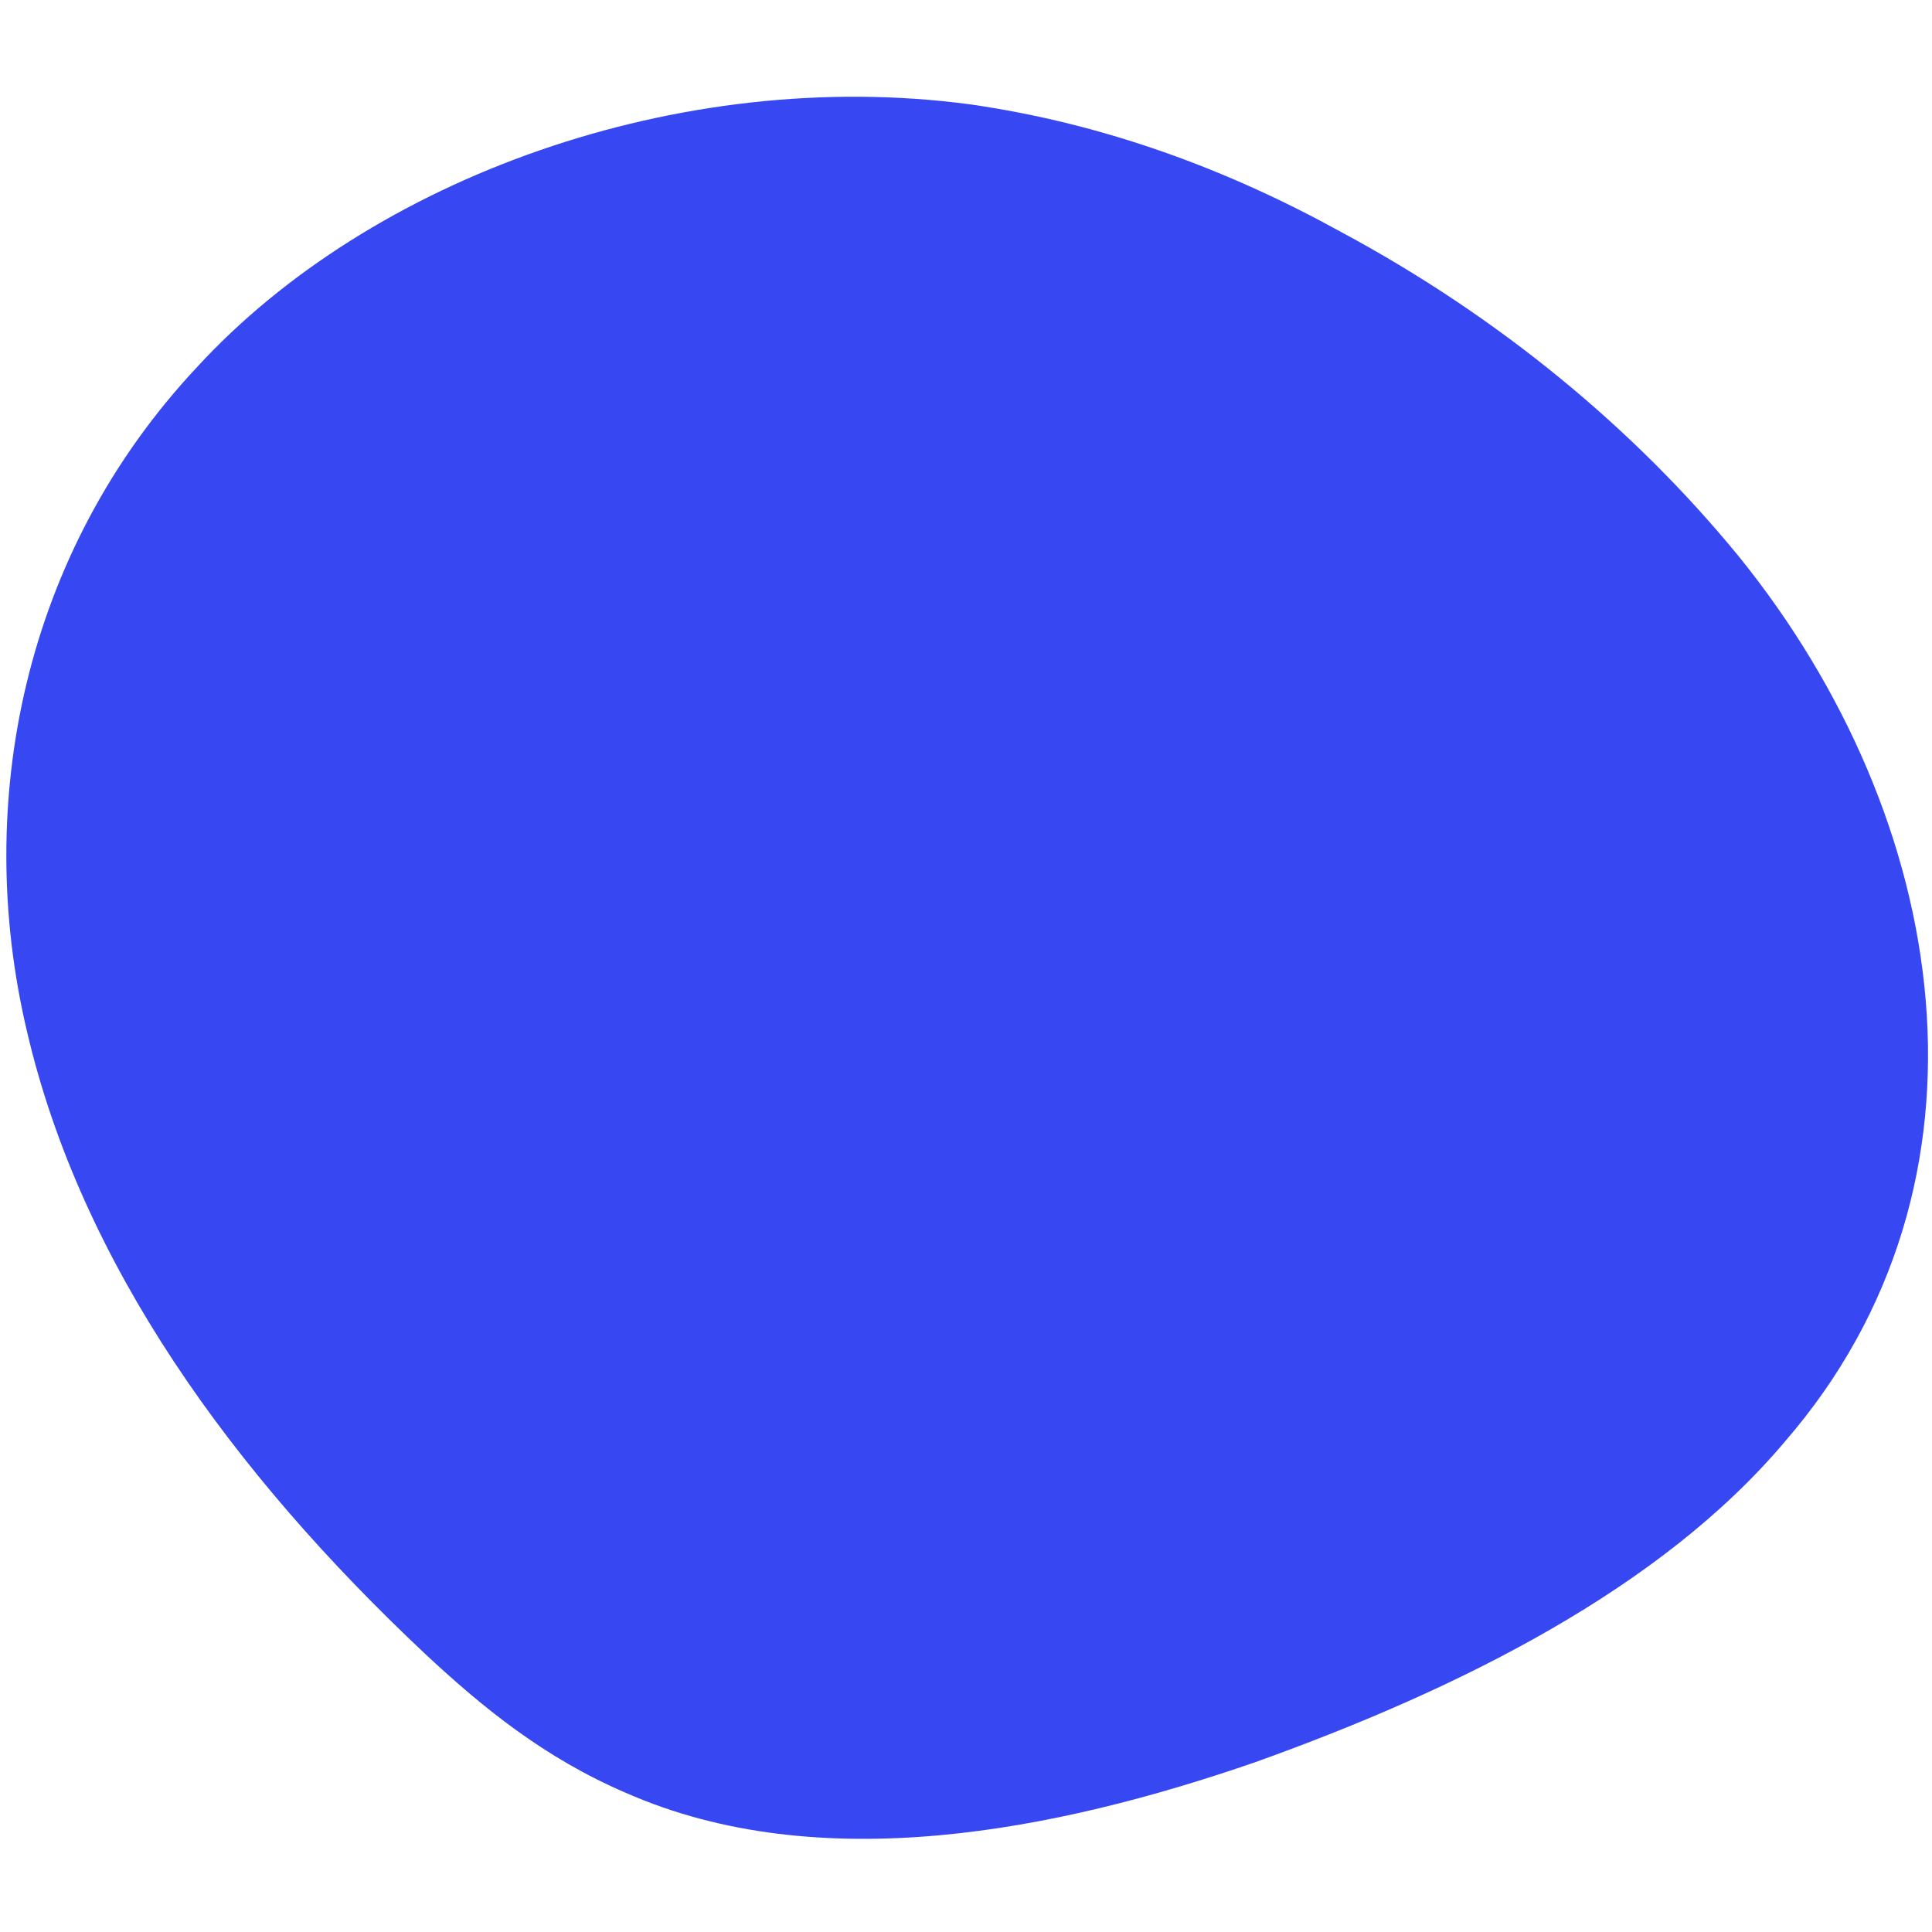
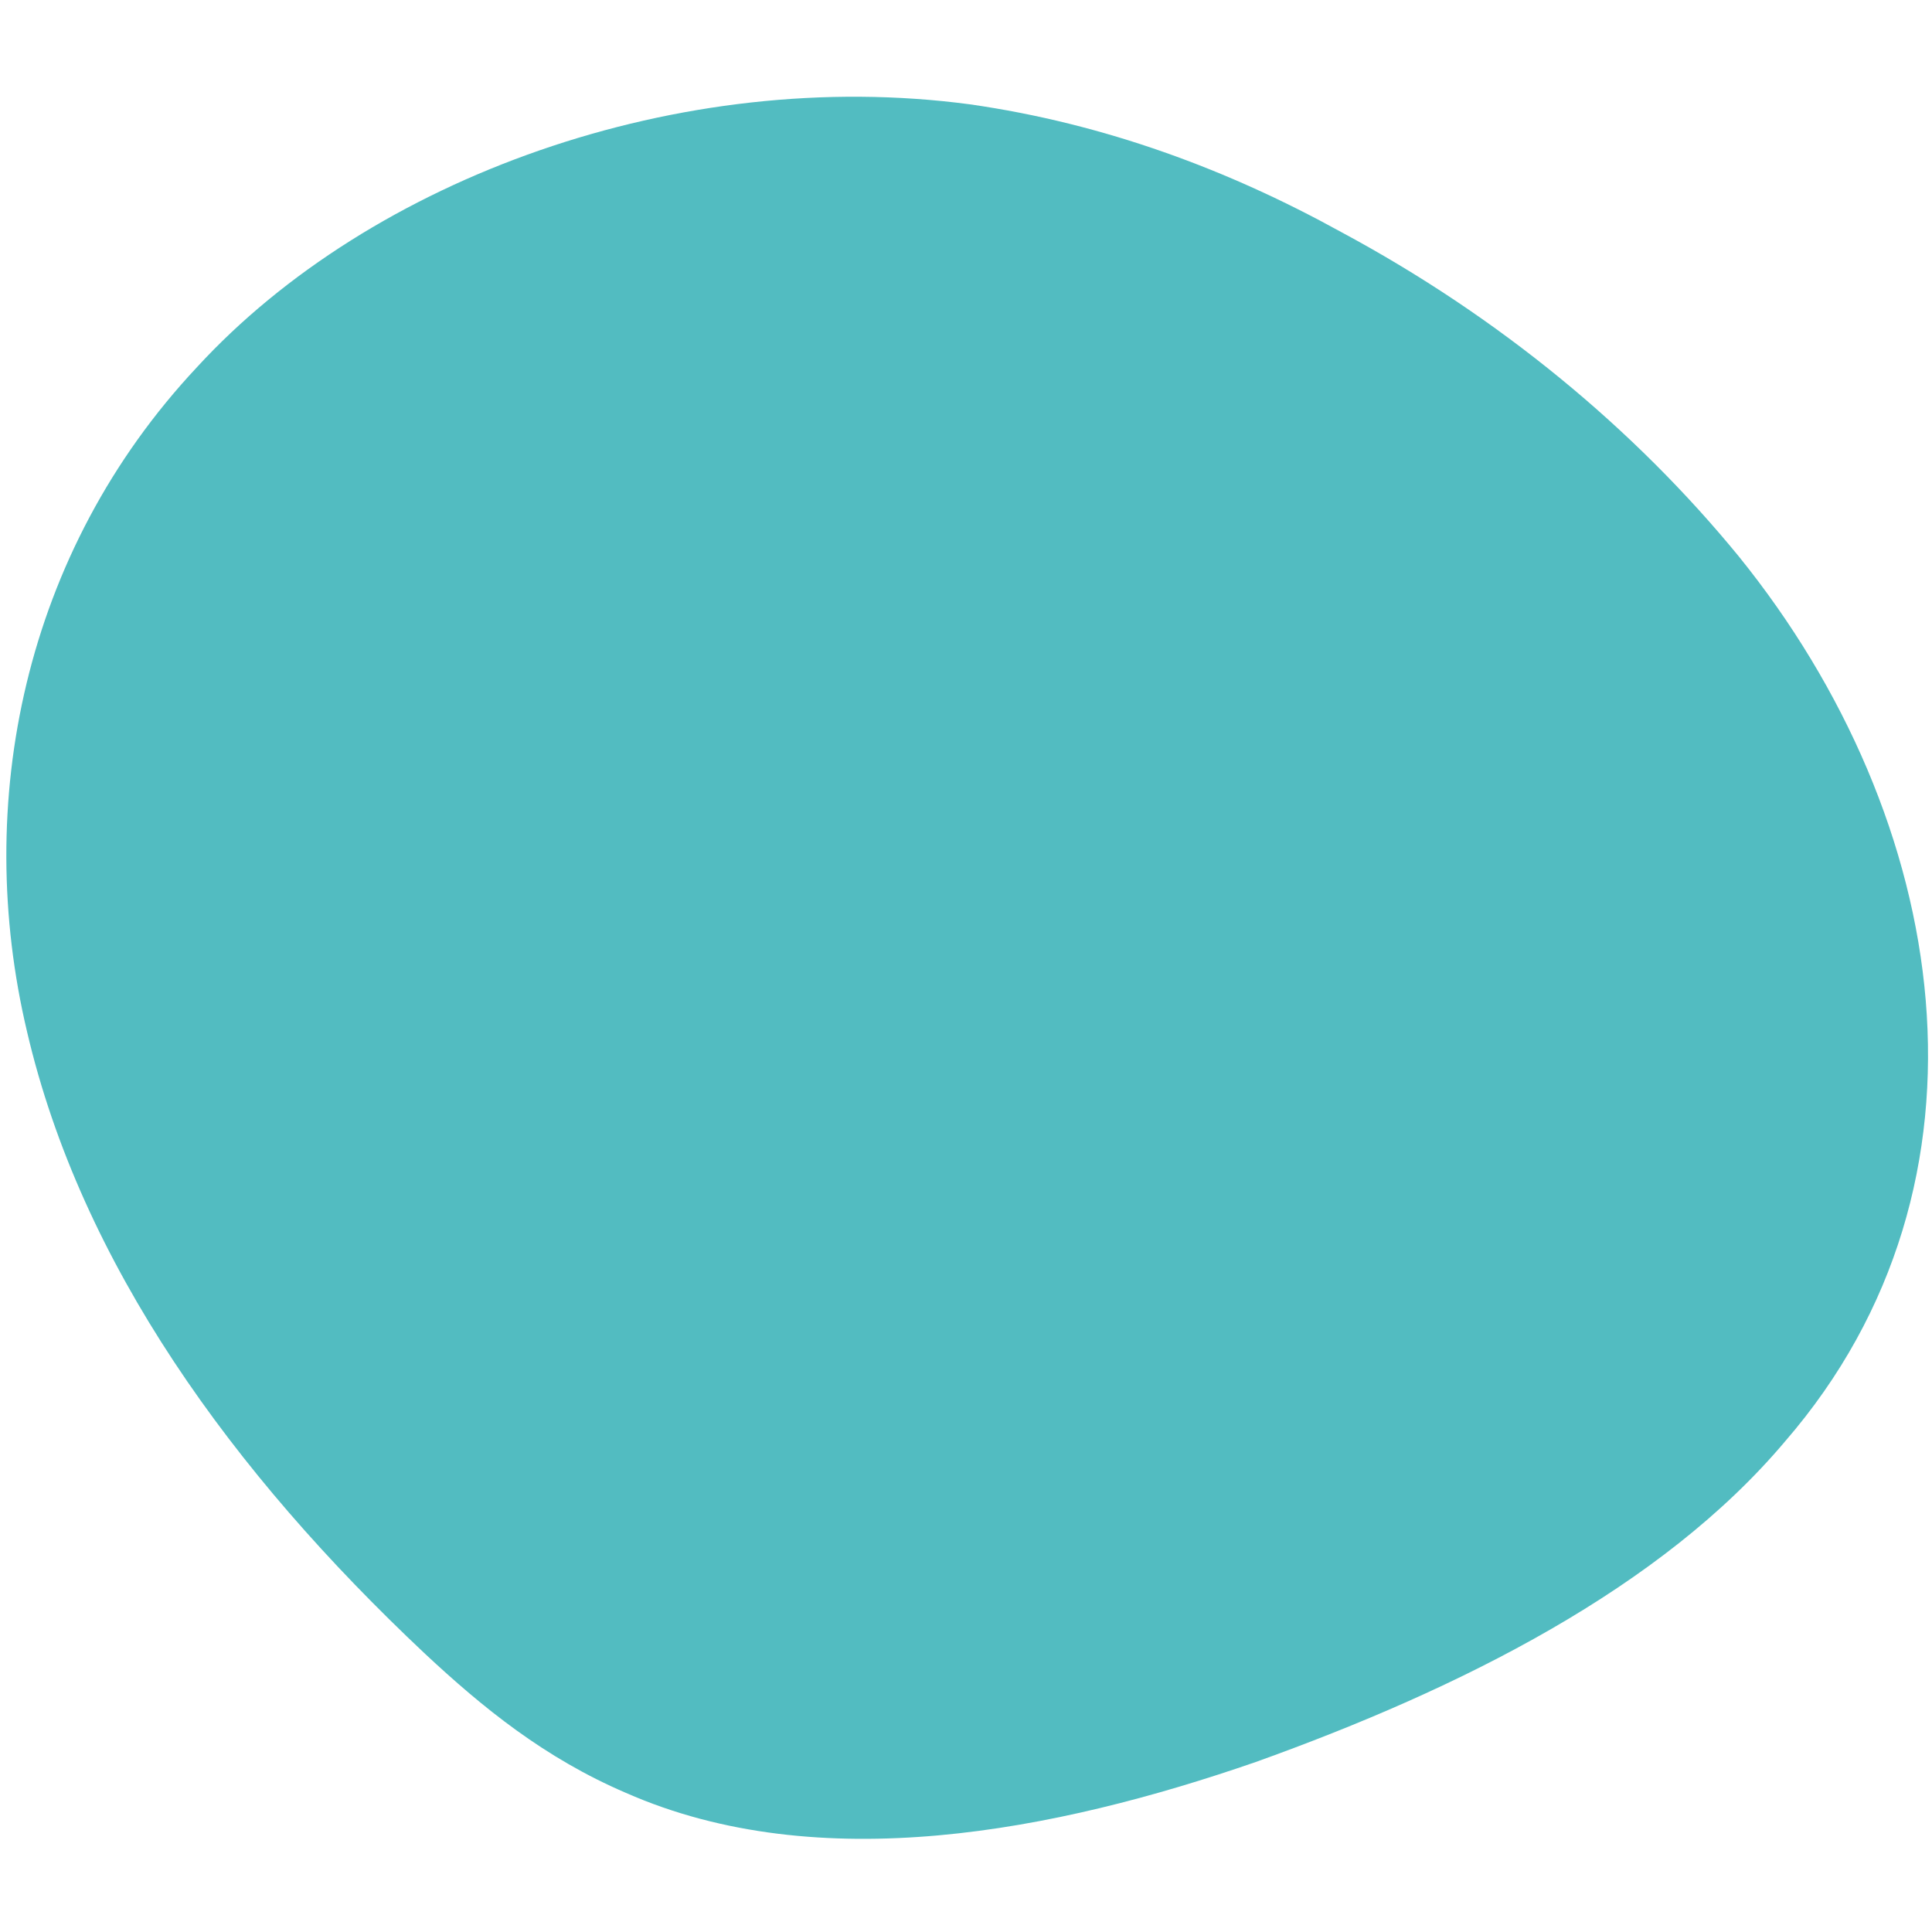
<svg xmlns="http://www.w3.org/2000/svg" version="1.1" id="Layer_1" x="0px" y="0px" viewBox="0 0 50 50" style="enable-background:new 0 0 50 50;" xml:space="preserve">
  <style type="text/css">
- 	.st0{fill:#3748F3;}
+ 	.st0{fill:#52BCC1;}
</style>
  <path class="st0" d="M34.7,6c4.1,2.2,7.6,5.1,10.3,8.4c5.5,6.8,7,16.2,1.2,22.9c-3.2,3.8-8.4,6.4-13.7,8.3c-5.2,1.8-11.3,3-16.3,0.8  c-2.1-0.9-3.7-2.2-5.2-3.6C6,38.1,2.1,32.7,0.7,26.7c-1.4-5.9-0.1-12.4,4.4-17.2c4.5-4.9,12.5-7.8,20-6.8C28.6,3.2,31.8,4.4,34.7,6z  " />
</svg>
